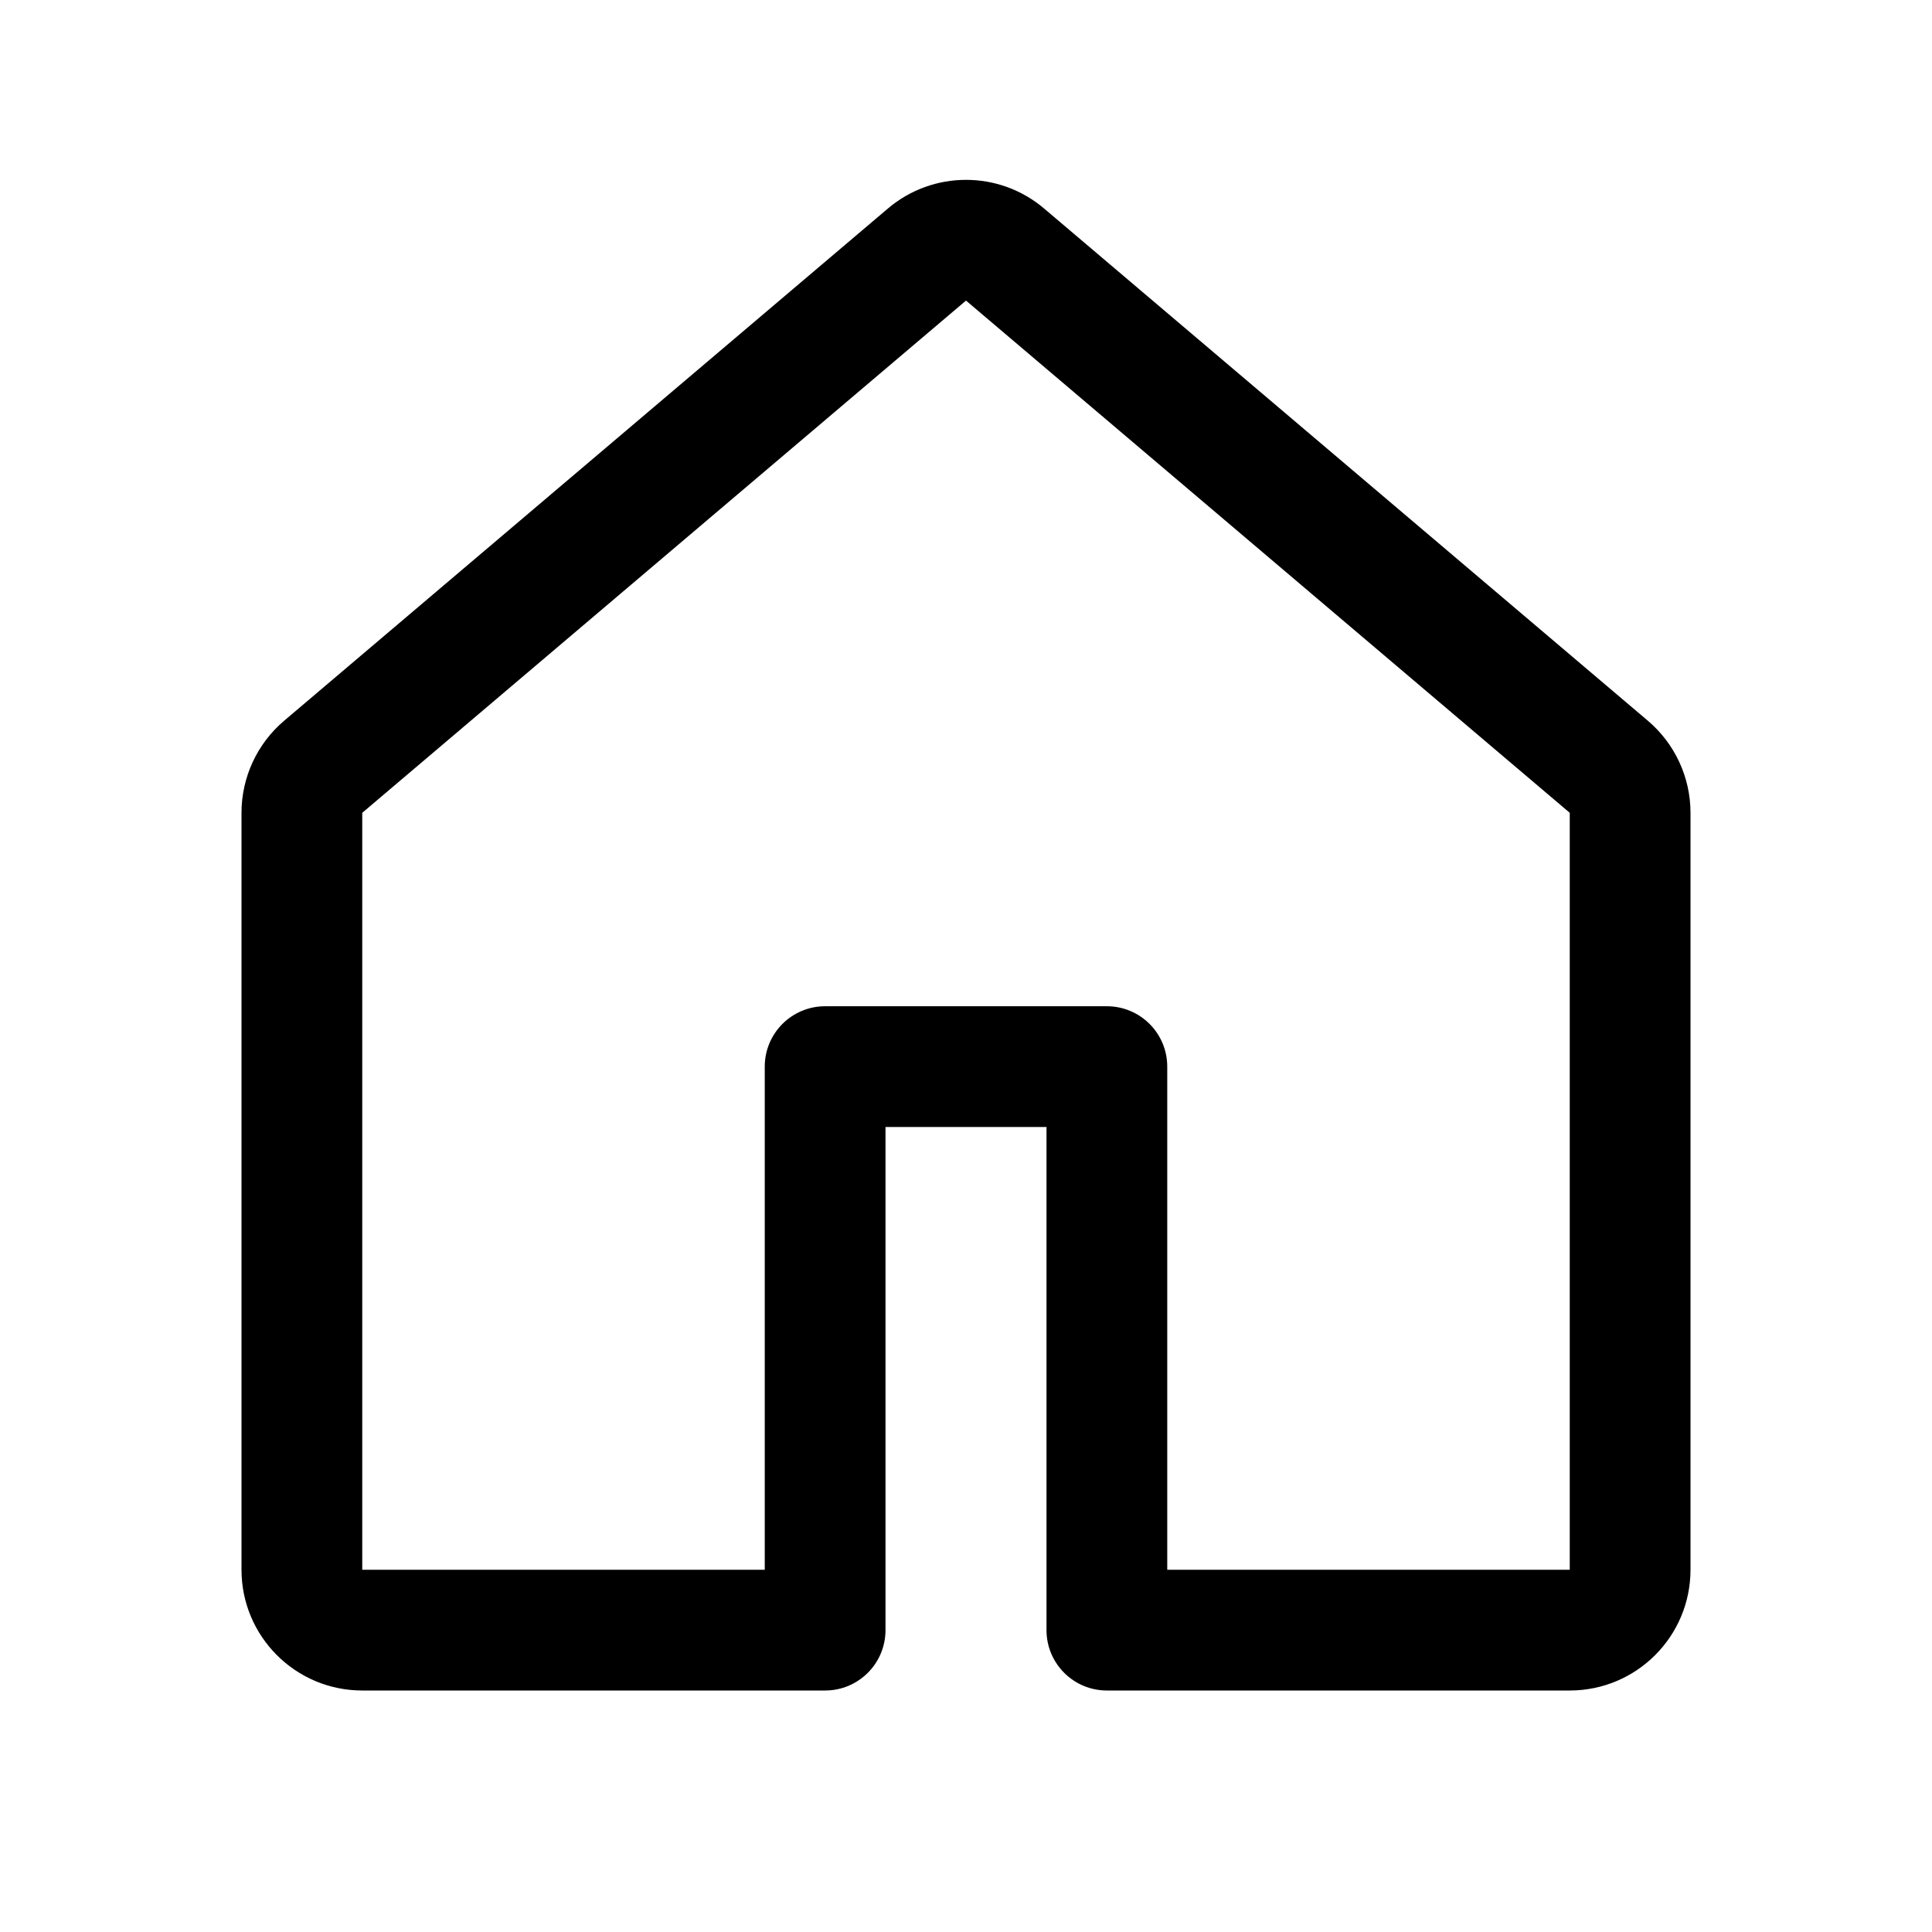
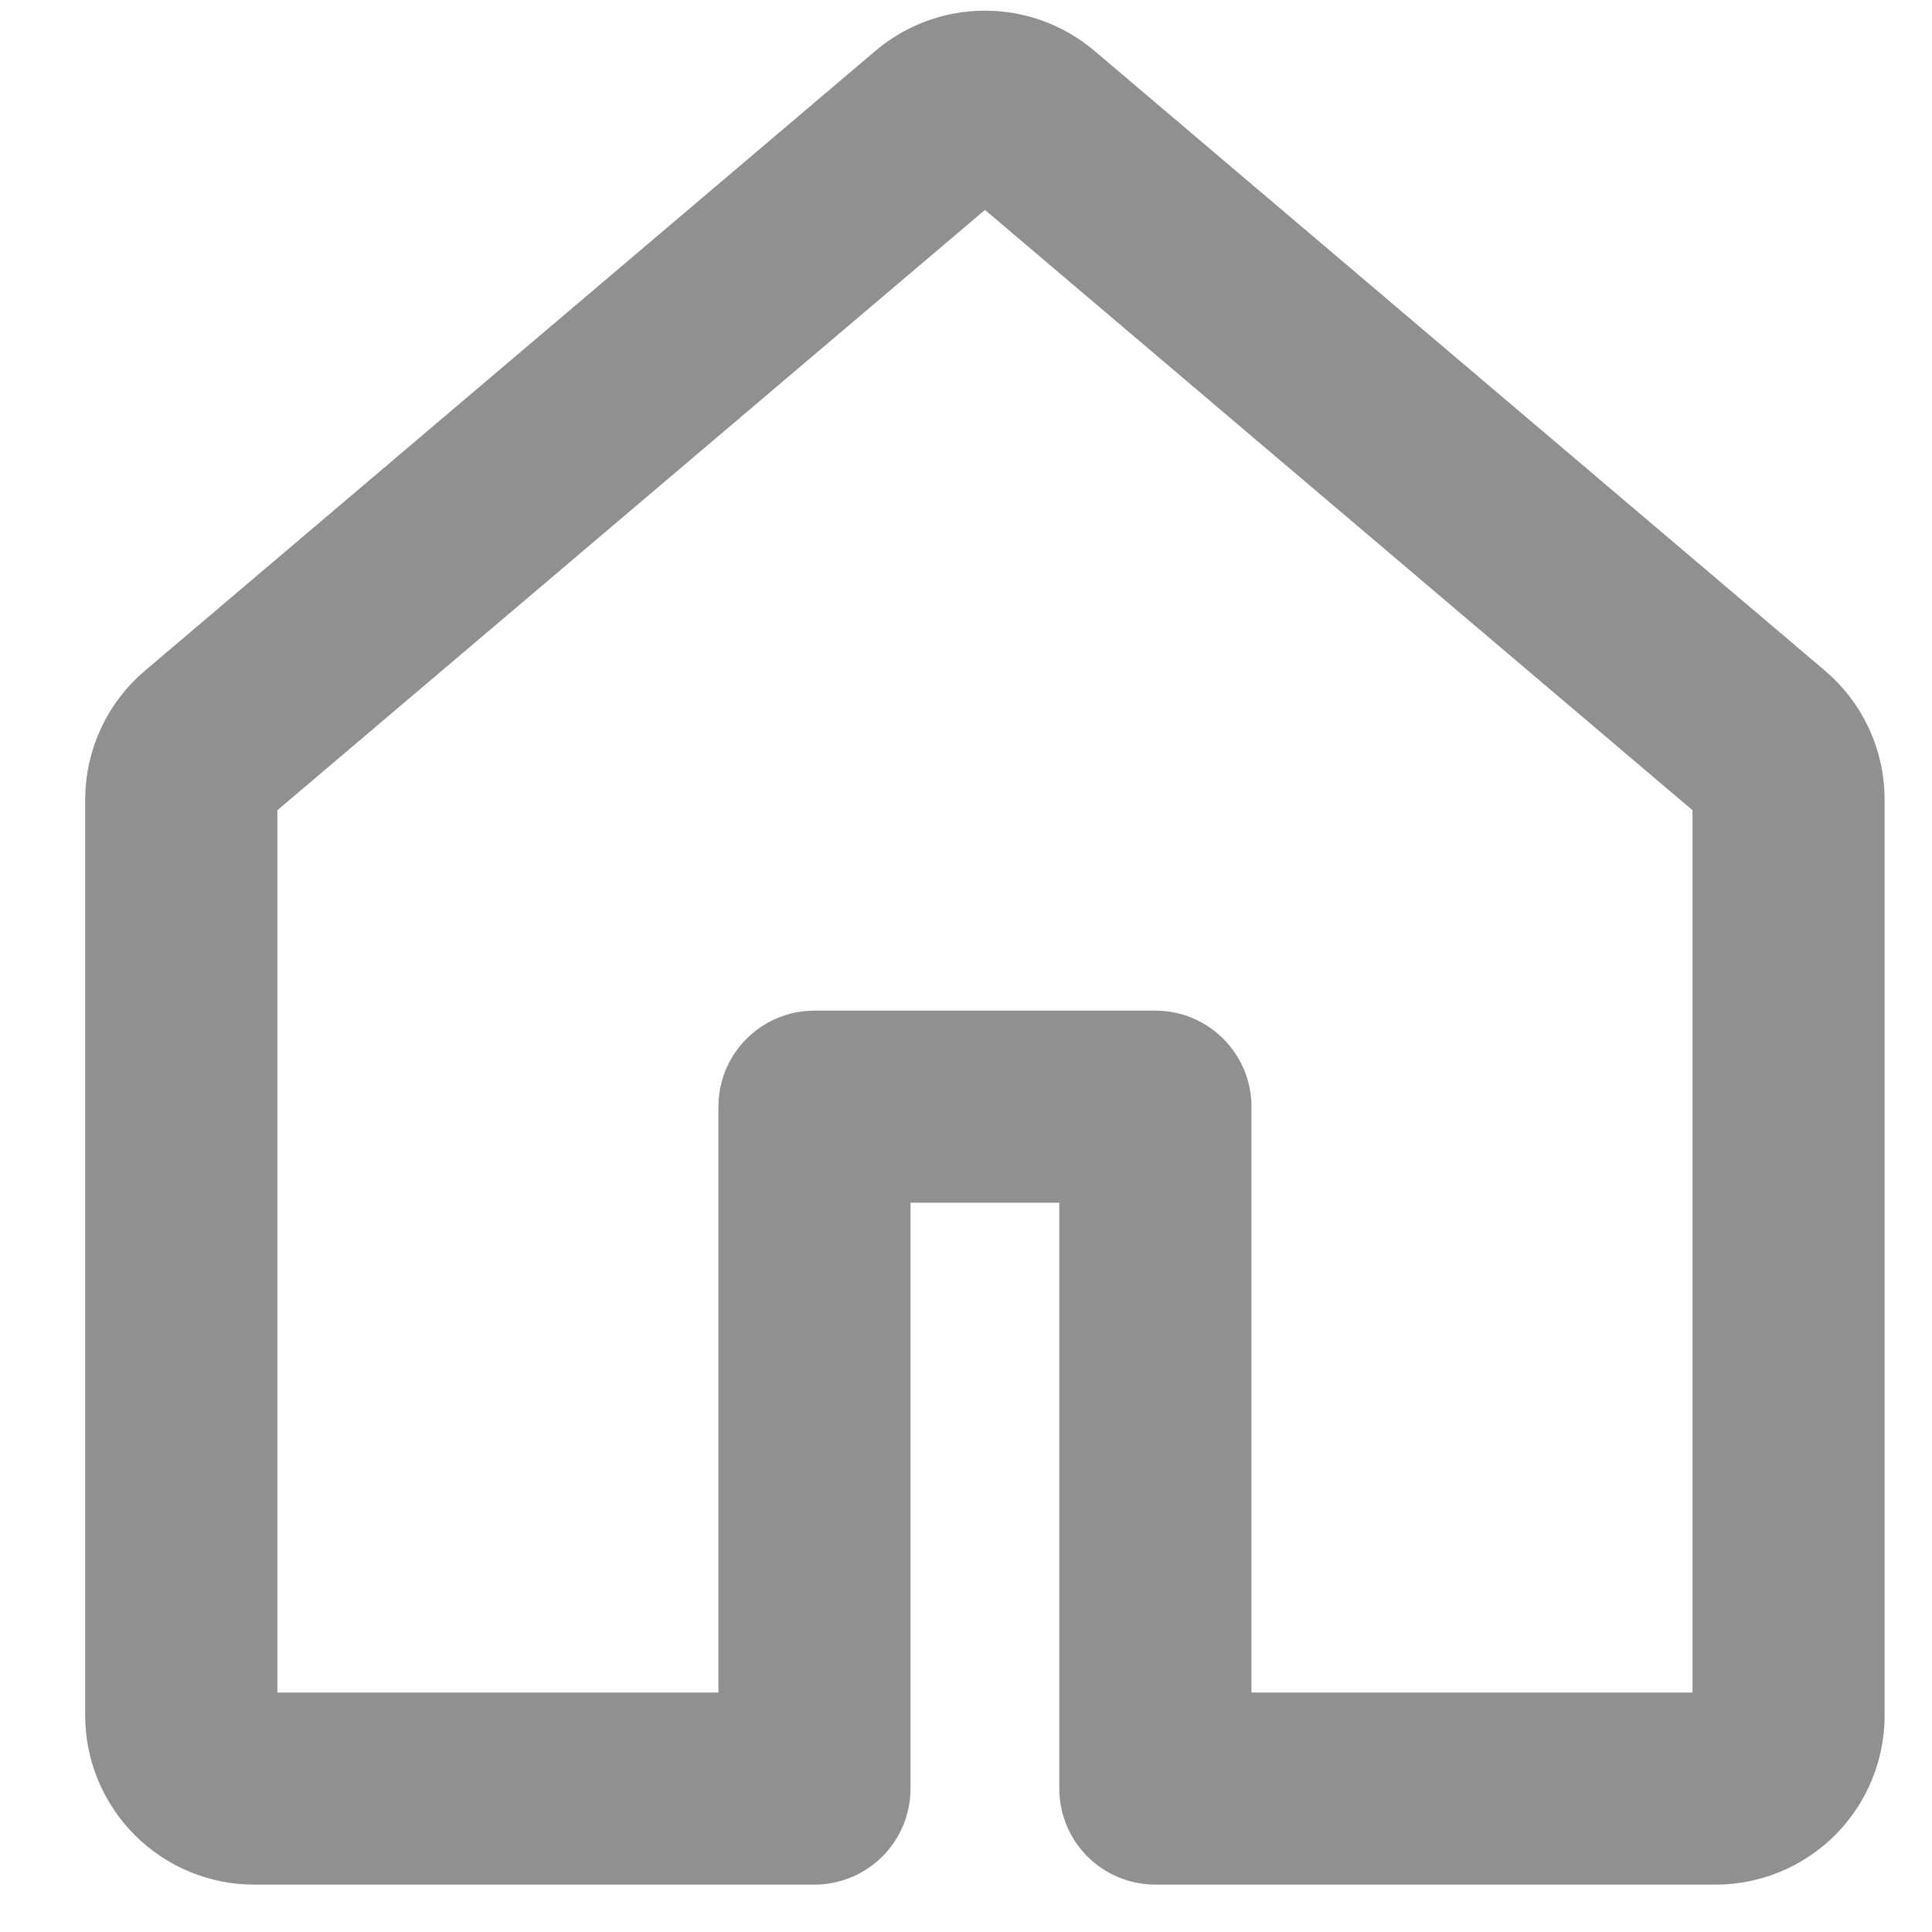
- <svg xmlns="http://www.w3.org/2000/svg" width="24px" height="24px" viewBox="0 0 24 24">
-   <path fill-rule="evenodd" d="M11.03 2.59a1.5 1.5 0 011.94 0l7.5 6.363a1.5 1.5 0 01.53 1.144V19.5a1.5 1.5 0 01-1.5 1.5h-5.75a.75.75 0 01-.75-.75V14h-2v6.25a.75.75 0 01-.75.75H4.5A1.5 1.5 0 013 19.5v-9.403c0-.44.194-.859.53-1.144l7.5-6.363zM12 3.734l-7.5 6.363V19.5h5v-6.25a.75.75 0 01.75-.75h3.5a.75.75 0 01.75.75v6.25h5v-9.403L12 3.734z" />
+ <svg xmlns="http://www.w3.org/2000/svg" width="21" height="21" viewBox="0 0 21 21" fill="none">
+   <path fill-rule="evenodd" clip-rule="evenodd" d="M9.679 0.742C9.966 0.499 10.329 0.366 10.706 0.366C11.082 0.366 11.446 0.499 11.733 0.742L19.674 7.48C19.85 7.629 19.991 7.814 20.088 8.023C20.185 8.233 20.235 8.46 20.235 8.691V18.647C20.235 19.068 20.068 19.472 19.77 19.77C19.472 20.068 19.068 20.235 18.647 20.235H12.559C12.348 20.235 12.146 20.151 11.997 20.003C11.848 19.854 11.764 19.652 11.764 19.441V12.823H9.647V19.441C9.647 19.652 9.563 19.854 9.414 20.003C9.265 20.151 9.063 20.235 8.853 20.235H2.765C2.343 20.235 1.939 20.068 1.642 19.77C1.344 19.472 1.176 19.068 1.176 18.647V8.691C1.176 8.225 1.382 7.781 1.738 7.48L9.679 0.742ZM10.706 1.954L2.765 8.691V18.647H8.059V12.029C8.059 11.819 8.142 11.617 8.291 11.468C8.44 11.319 8.642 11.235 8.853 11.235H12.559C12.769 11.235 12.971 11.319 13.12 11.468C13.269 11.617 13.353 11.819 13.353 12.029V18.647H18.647V8.691L10.706 1.954Z" fill="#909090" stroke="#909090" stroke-width="0.5" />
</svg>
